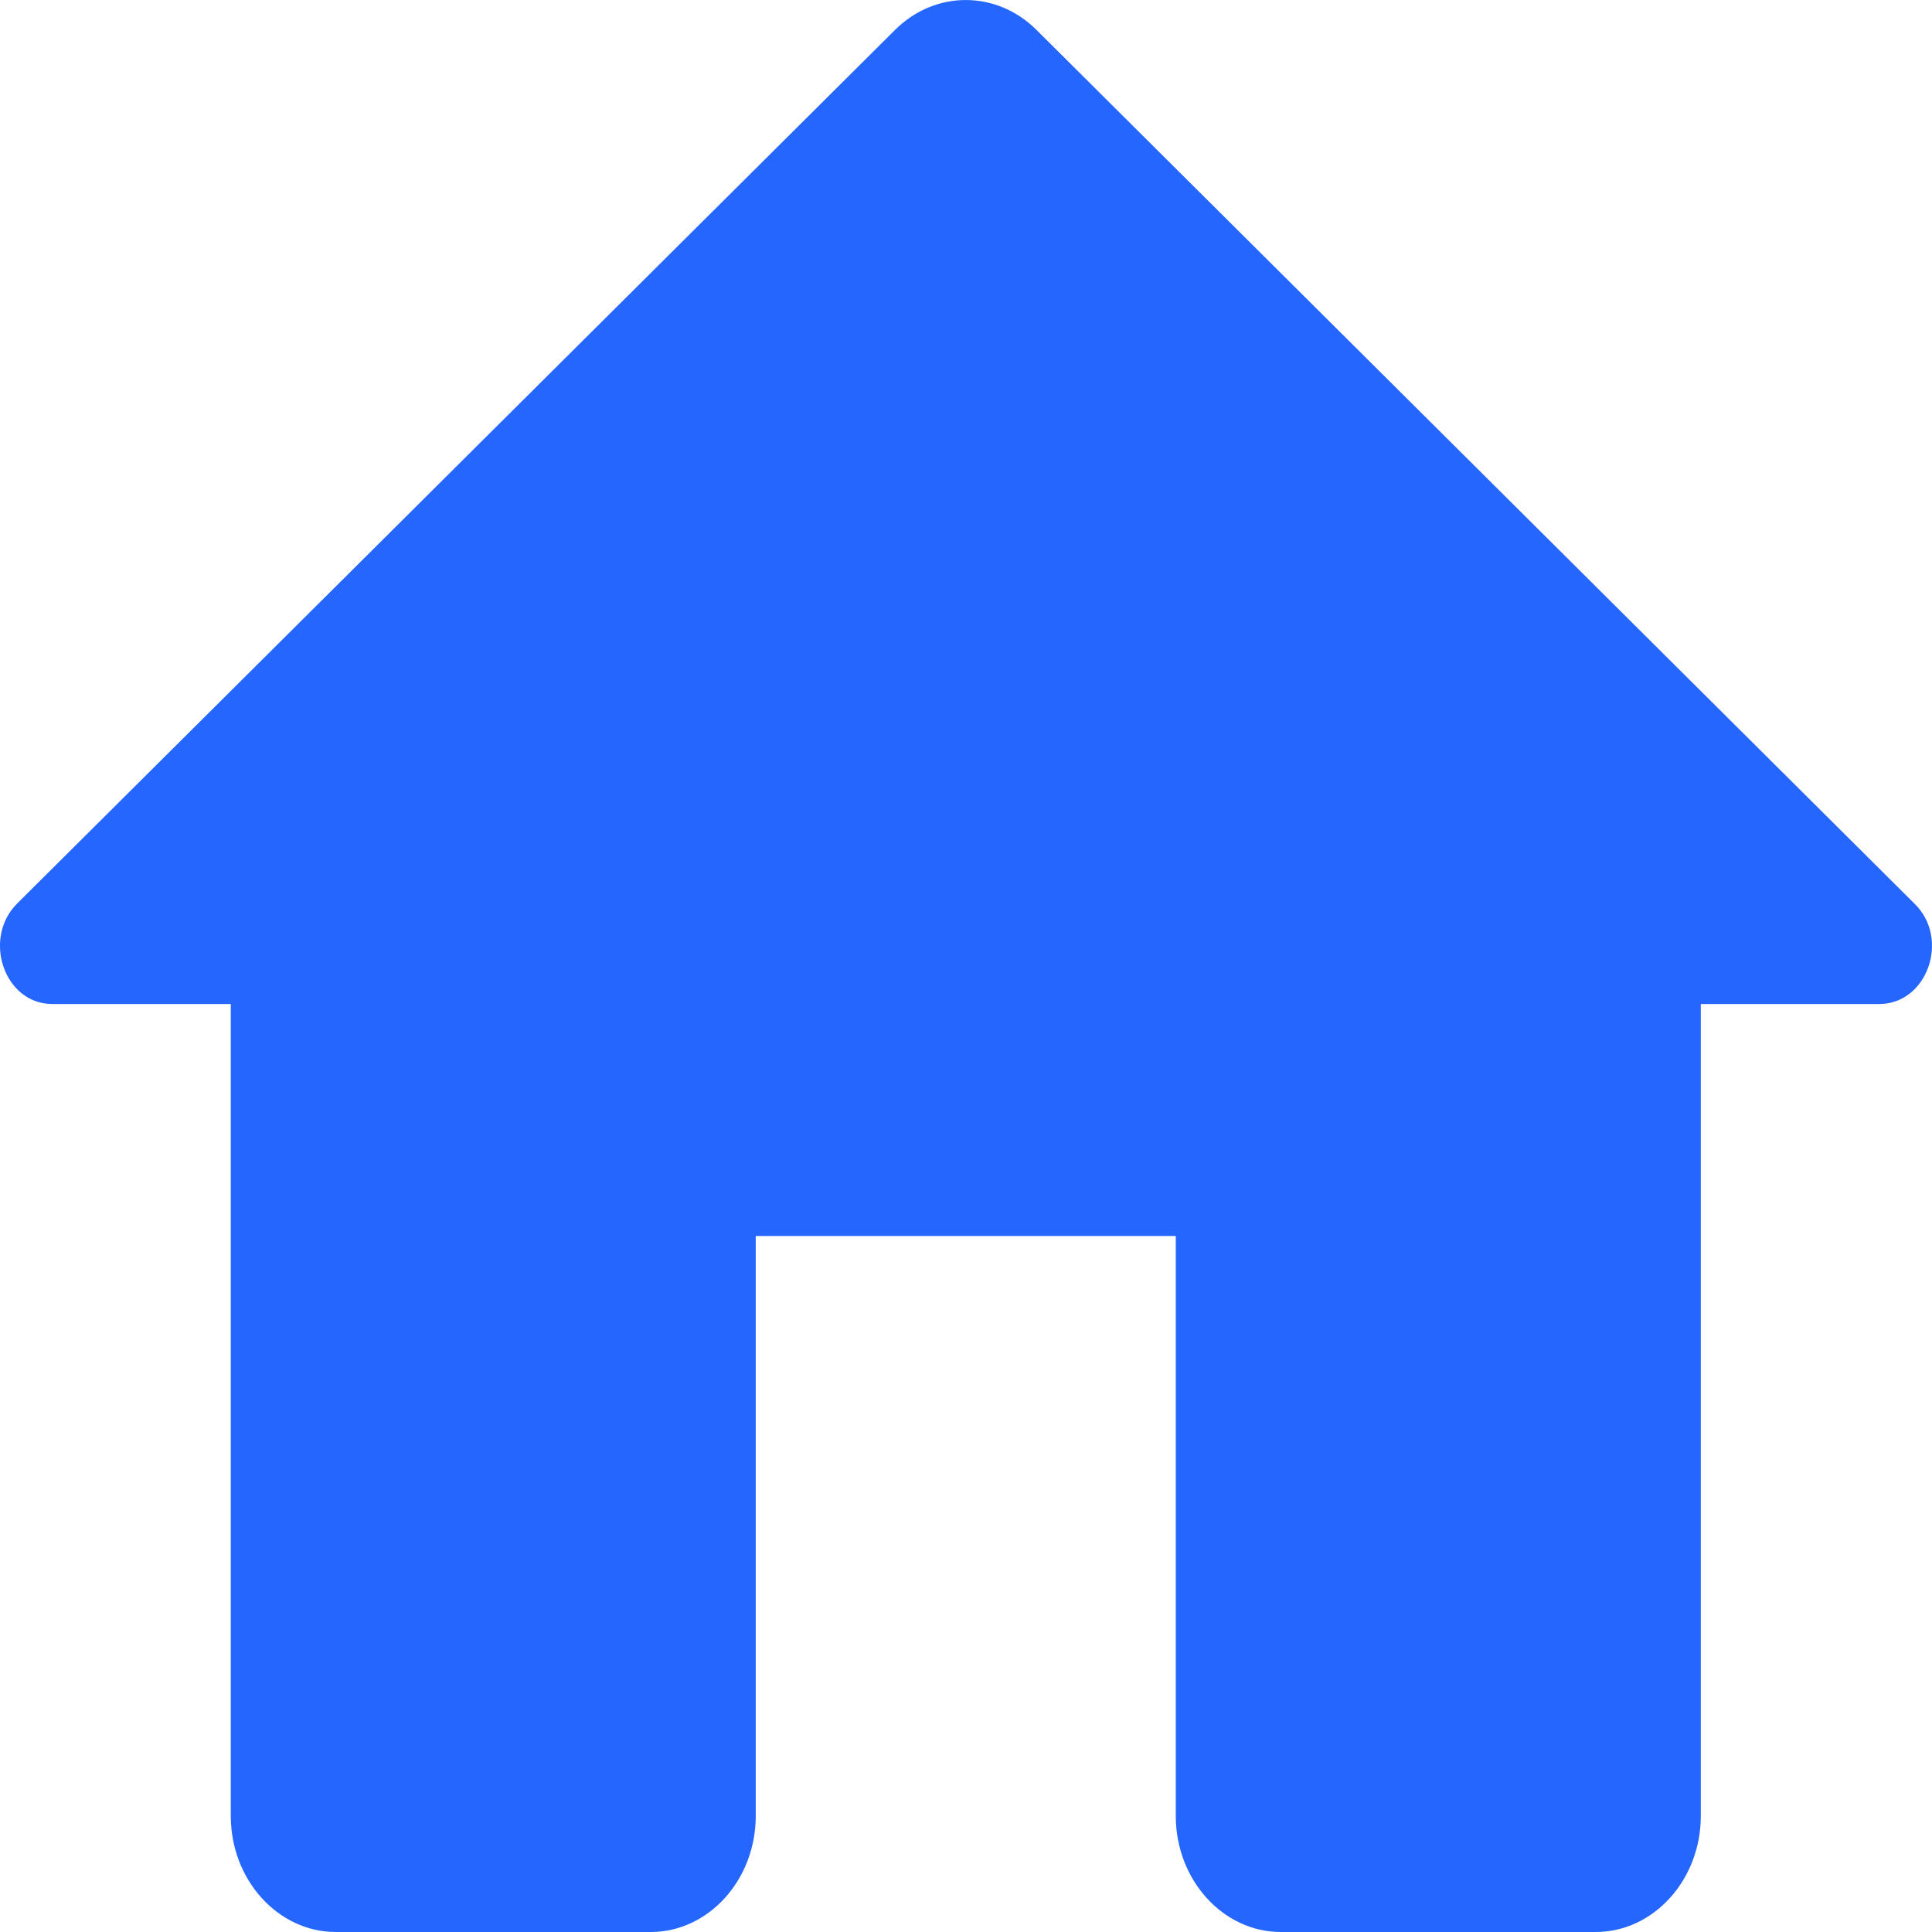
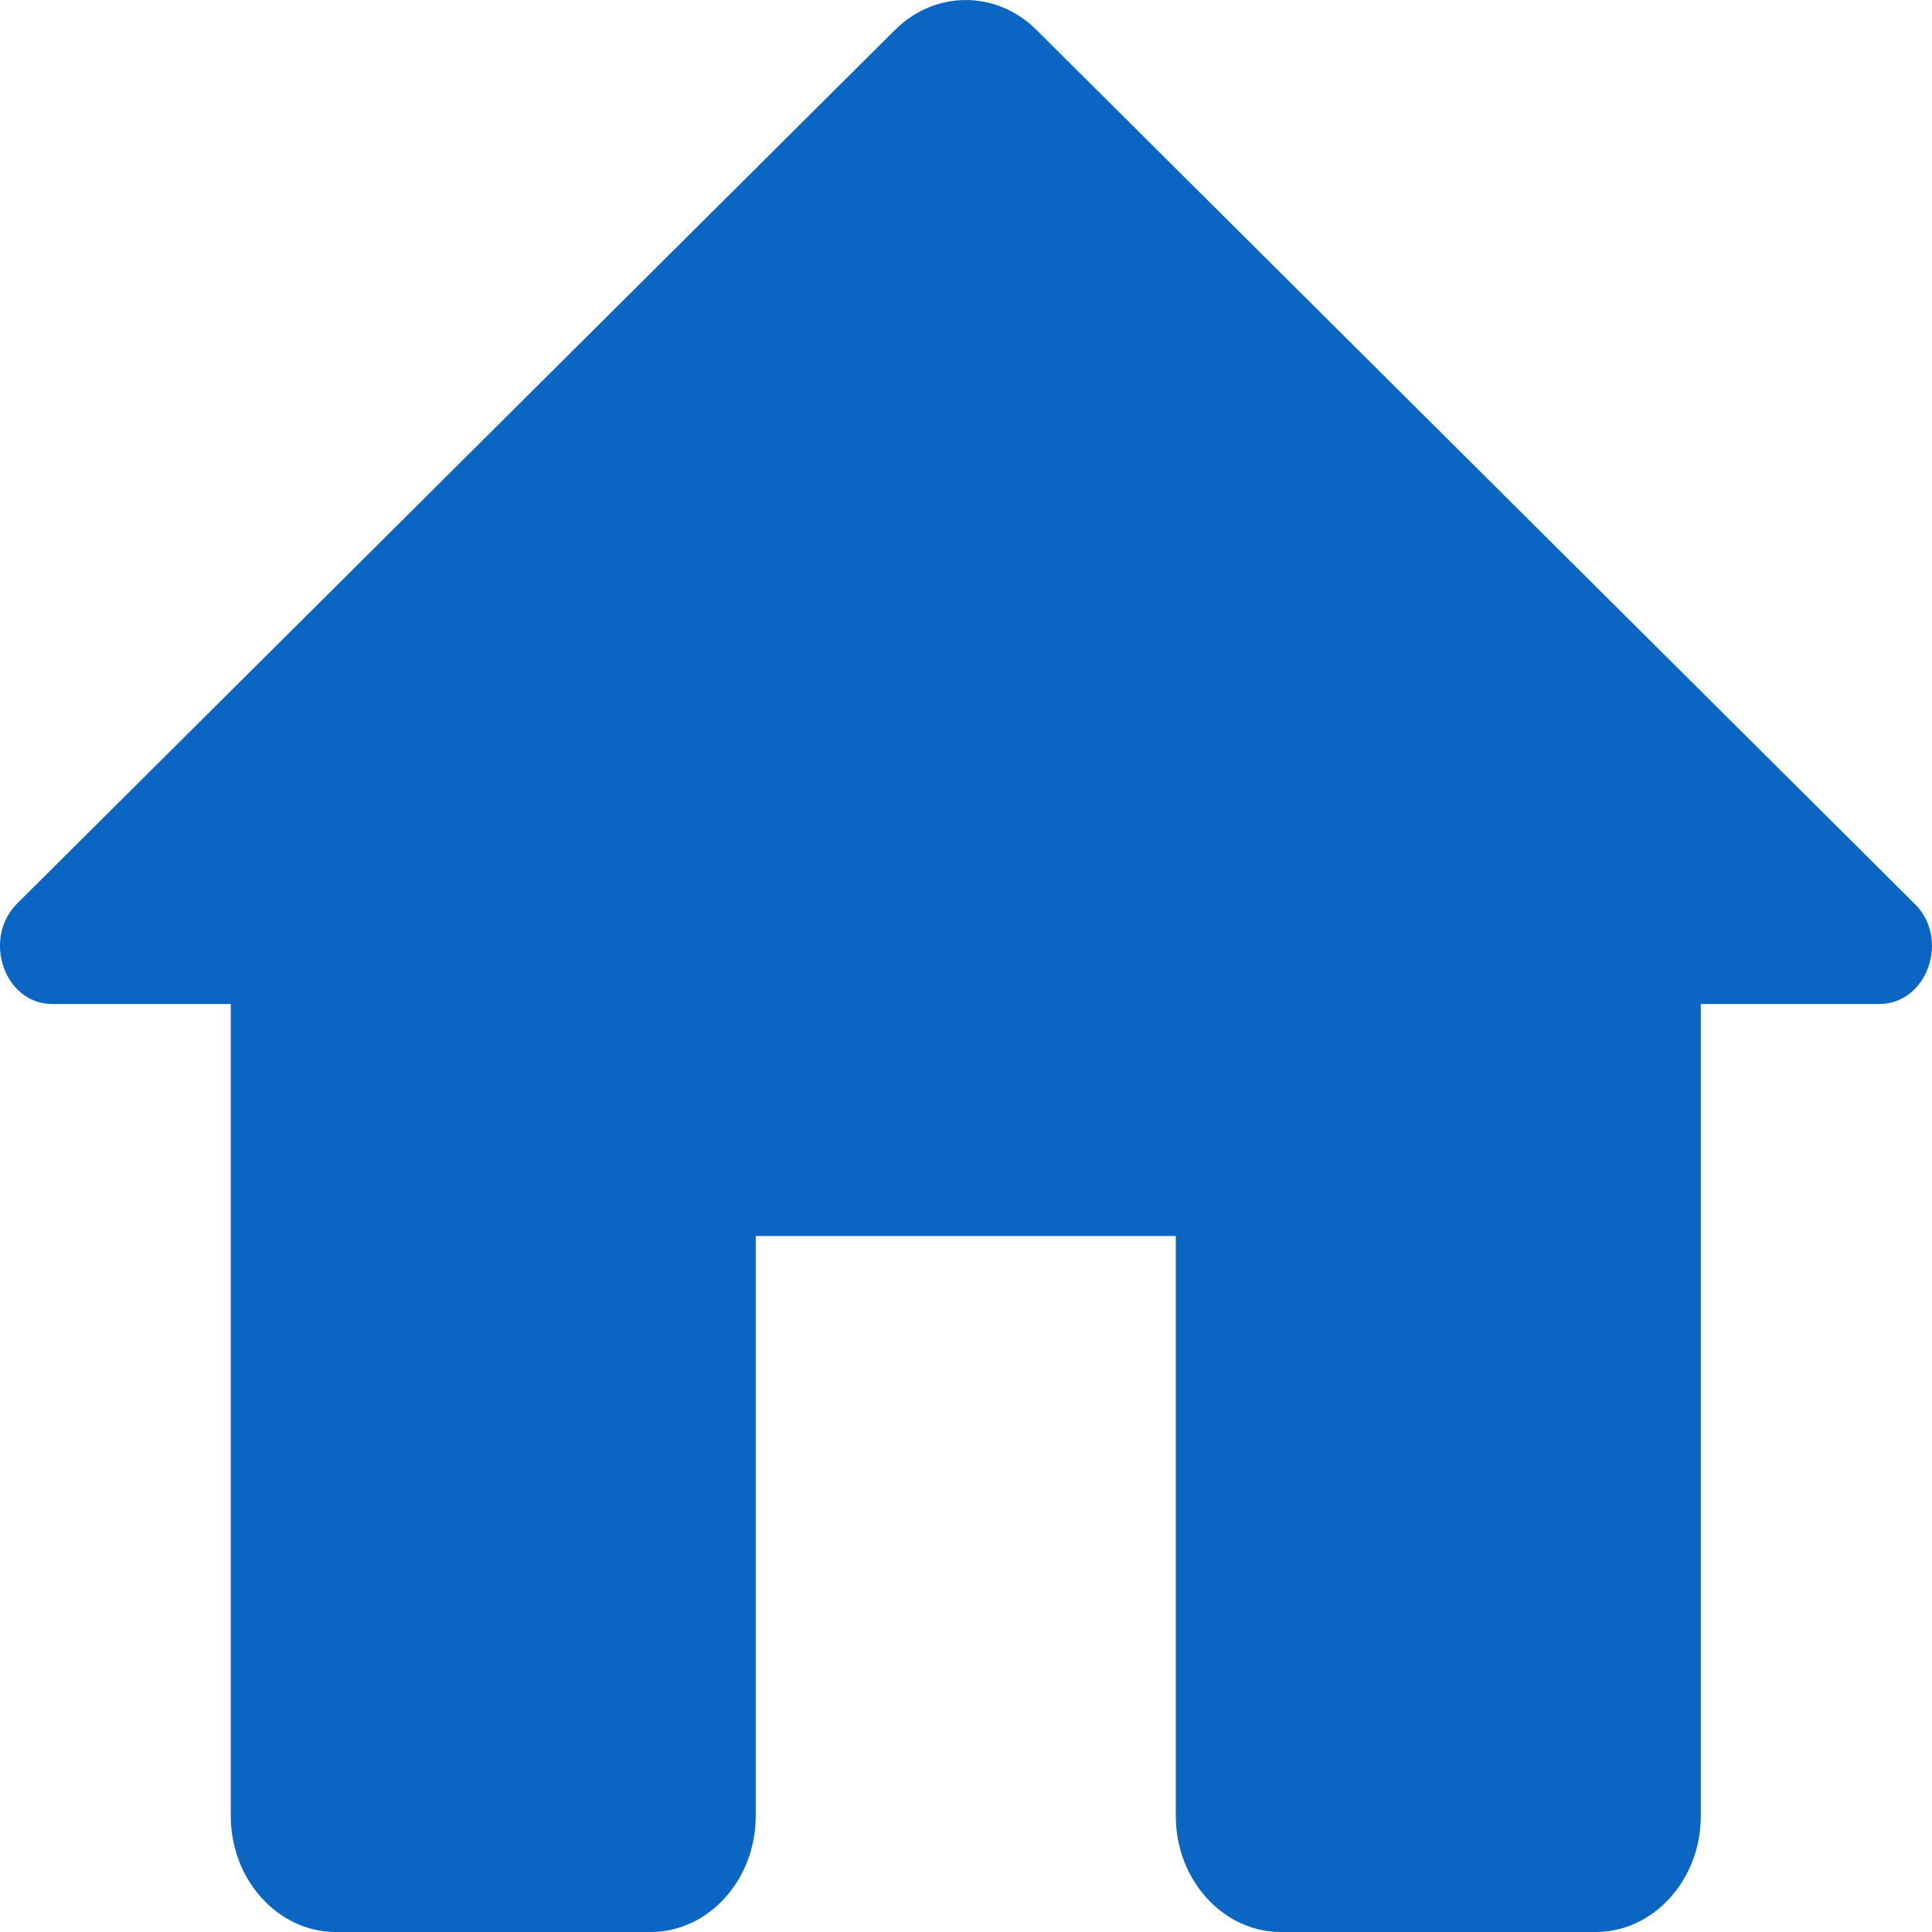
<svg xmlns="http://www.w3.org/2000/svg" width="24" height="24" viewBox="0 0 24 24" fill="none">
-   <path d="M9.388 22.559V15.354H14.606V22.559C14.606 23.352 15.193 24 15.91 24H19.823C20.541 24 21.128 23.352 21.128 22.559V12.472H23.345C23.945 12.472 24.232 11.651 23.775 11.218L12.871 0.367C12.375 -0.122 11.619 -0.122 11.123 0.367L0.219 11.218C-0.225 11.651 0.049 12.472 0.649 12.472H2.867V22.559C2.867 23.352 3.454 24 4.171 24H8.084C8.801 24 9.388 23.352 9.388 22.559Z" fill="#2566FF" />
+   <path d="M9.388 22.559V15.354H14.606V22.559C14.606 23.352 15.193 24 15.91 24H19.823C20.541 24 21.128 23.352 21.128 22.559V12.472H23.345C23.945 12.472 24.232 11.651 23.775 11.218L12.871 0.367C12.375 -0.122 11.619 -0.122 11.123 0.367L0.219 11.218C-0.225 11.651 0.049 12.472 0.649 12.472H2.867V22.559C2.867 23.352 3.454 24 4.171 24H8.084C8.801 24 9.388 23.352 9.388 22.559Z" fill="#0A66C2" />
</svg>
